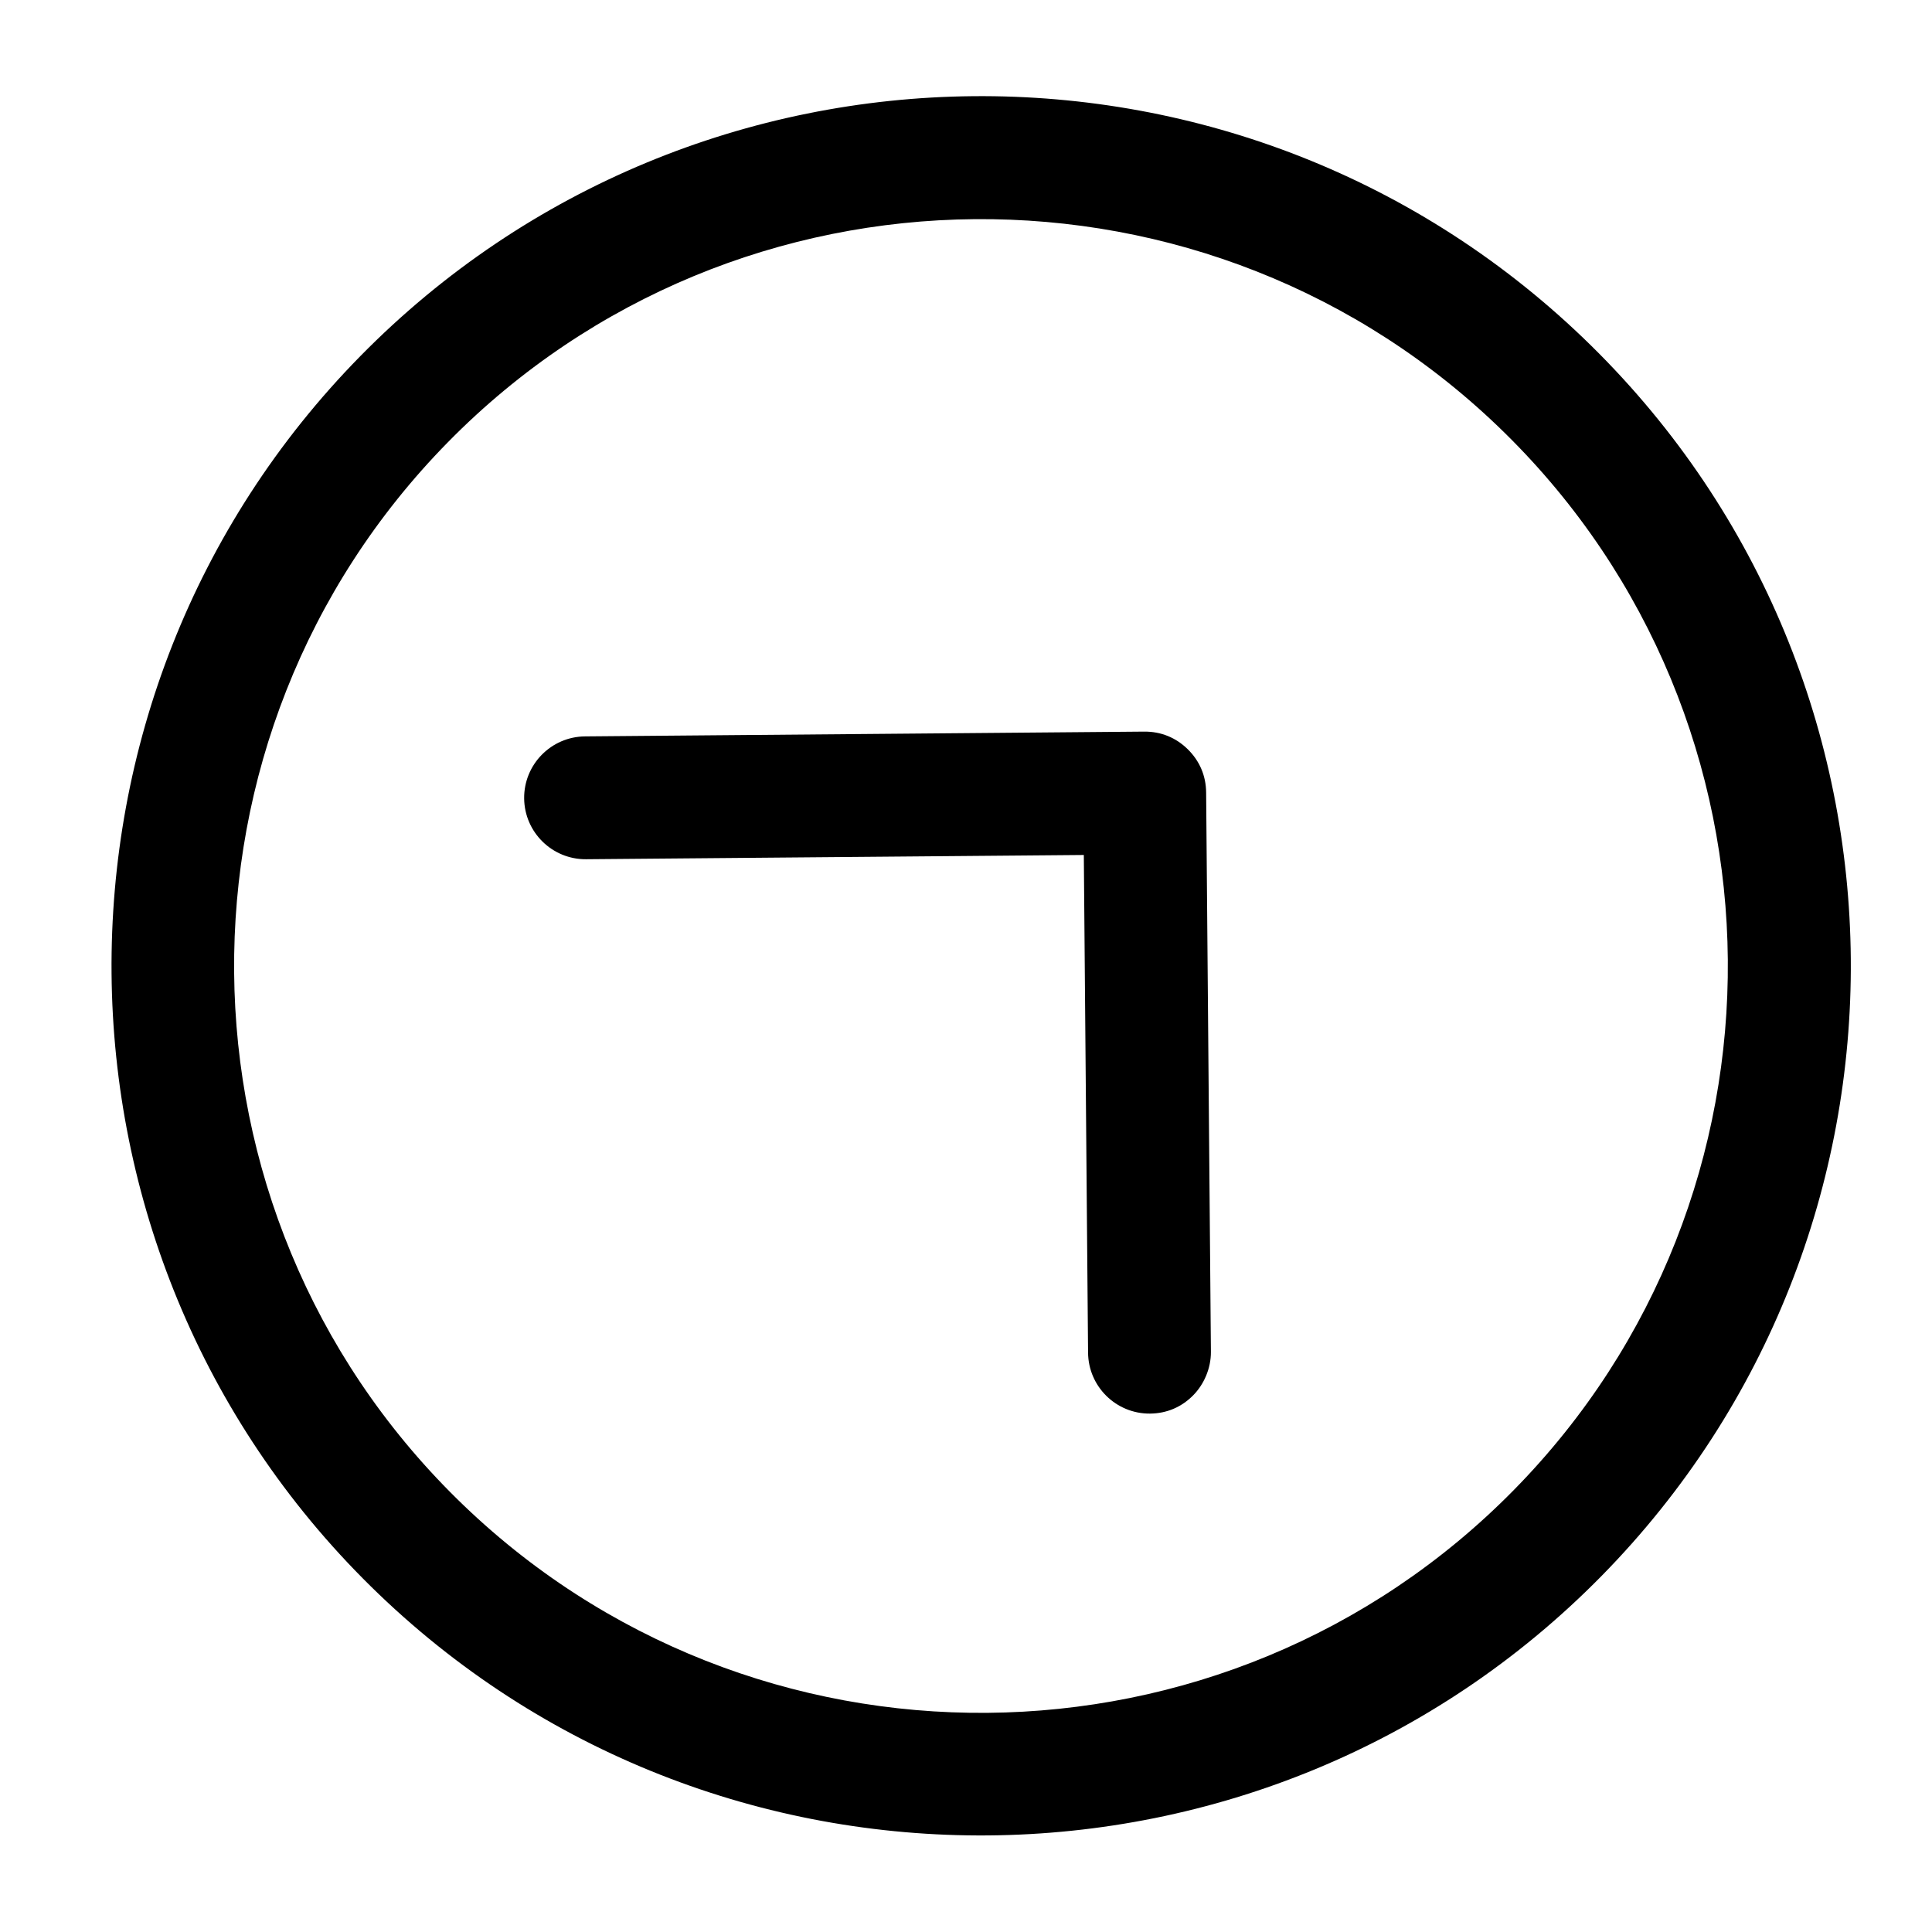
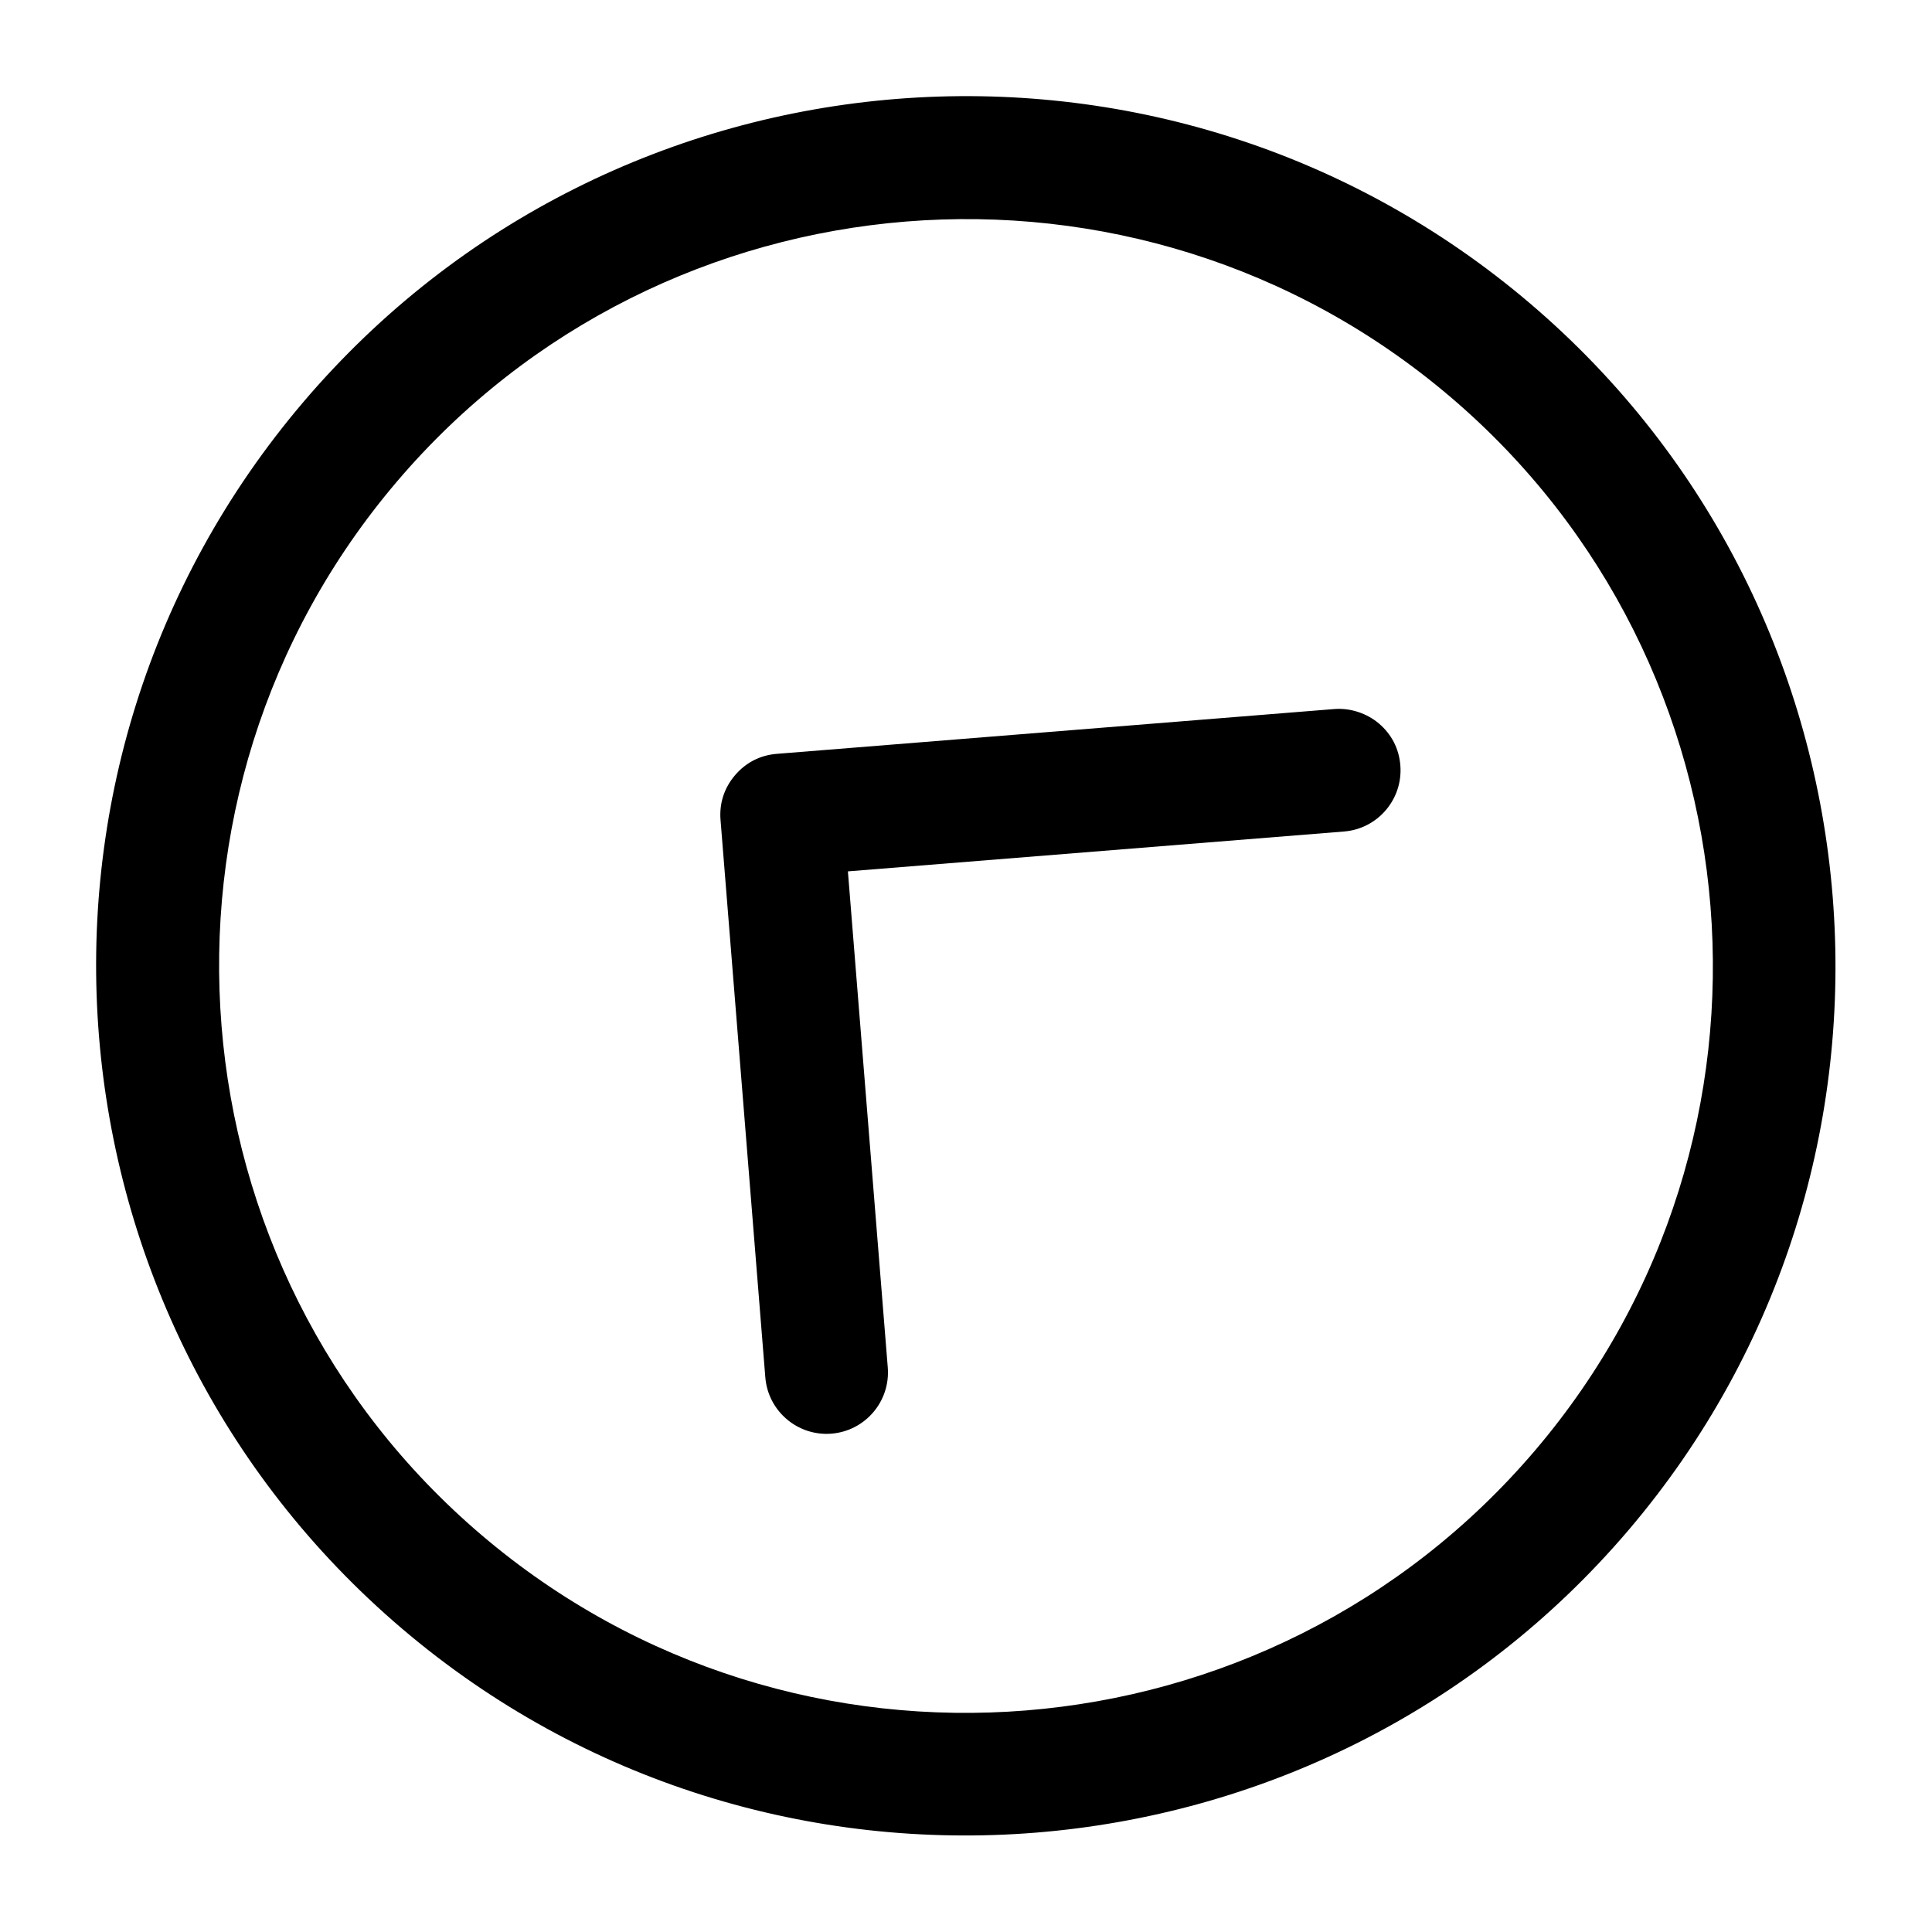
<svg xmlns="http://www.w3.org/2000/svg" width="129" height="129">
  <g>
    <rect fill="none" id="canvas_background" height="402" width="582" y="-1" x="-1" />
  </g>
  <g>
-     <g transform="rotate(-45.4897 65.5,64.5) " id="svg_1">
+     <g transform="rotate(-139.5943 64.5,64.5) " id="svg_1">
      <g id="svg_2">
-         <path id="svg_3" d="m65.5,122.6c32,0 58.1,-26 58.1,-58.1s-26.1,-58.1 -58.1,-58.1s-58.1,26.1 -58.1,58.1s26.1,58.1 58.1,58.1zm0,-108c27.5,0 49.9,22.4 49.9,49.9s-22.4,49.9 -49.9,49.9s-49.9,-22.4 -49.9,-49.9s22.4,-49.9 49.9,-49.9z" />
-         <path id="svg_4" d="m52.1,93.5c0.8,0.8 1.8,1.2 2.9,1.2c1,0 2.1,-0.4 2.9,-1.2l26.4,-26.4c0.8,-0.8 1.2,-1.8 1.2,-2.9c0,-1.1 -0.4,-2.1 -1.2,-2.9l-26.4,-26.4c-1.6,-1.6 -4.2,-1.6 -5.8,0c-1.6,1.6 -1.6,4.2 0,5.8l23.5,23.5l-23.5,23.5c-1.6,1.6 -1.6,4.2 0,5.8z" />
+         <path id="svg_3" d="m64.5,122.6c32,0 58.1,-26 58.1,-58.1s-26.1,-58.1 -58.1,-58.1s-58.1,26.1 -58.1,58.1s26.1,58.1 58.1,58.1zm0,-108c27.5,0 49.9,22.4 49.9,49.9s-22.4,49.9 -49.9,49.9s-49.9,-22.4 -49.9,-49.9s22.4,-49.9 49.9,-49.9z" />
+         <path id="svg_4" d="m51.1,93.5c0.8,0.8 1.8,1.2 2.9,1.2c1,0 2.1,-0.4 2.9,-1.2l26.4,-26.4c0.8,-0.8 1.2,-1.8 1.2,-2.9c0,-1.1 -0.4,-2.1 -1.2,-2.9l-26.4,-26.4c-1.6,-1.6 -4.2,-1.6 -5.8,0c-1.6,1.6 -1.6,4.2 0,5.8l23.5,23.5l-23.5,23.5c-1.6,1.6 -1.6,4.2 0,5.8z" />
      </g>
    </g>
  </g>
</svg>
